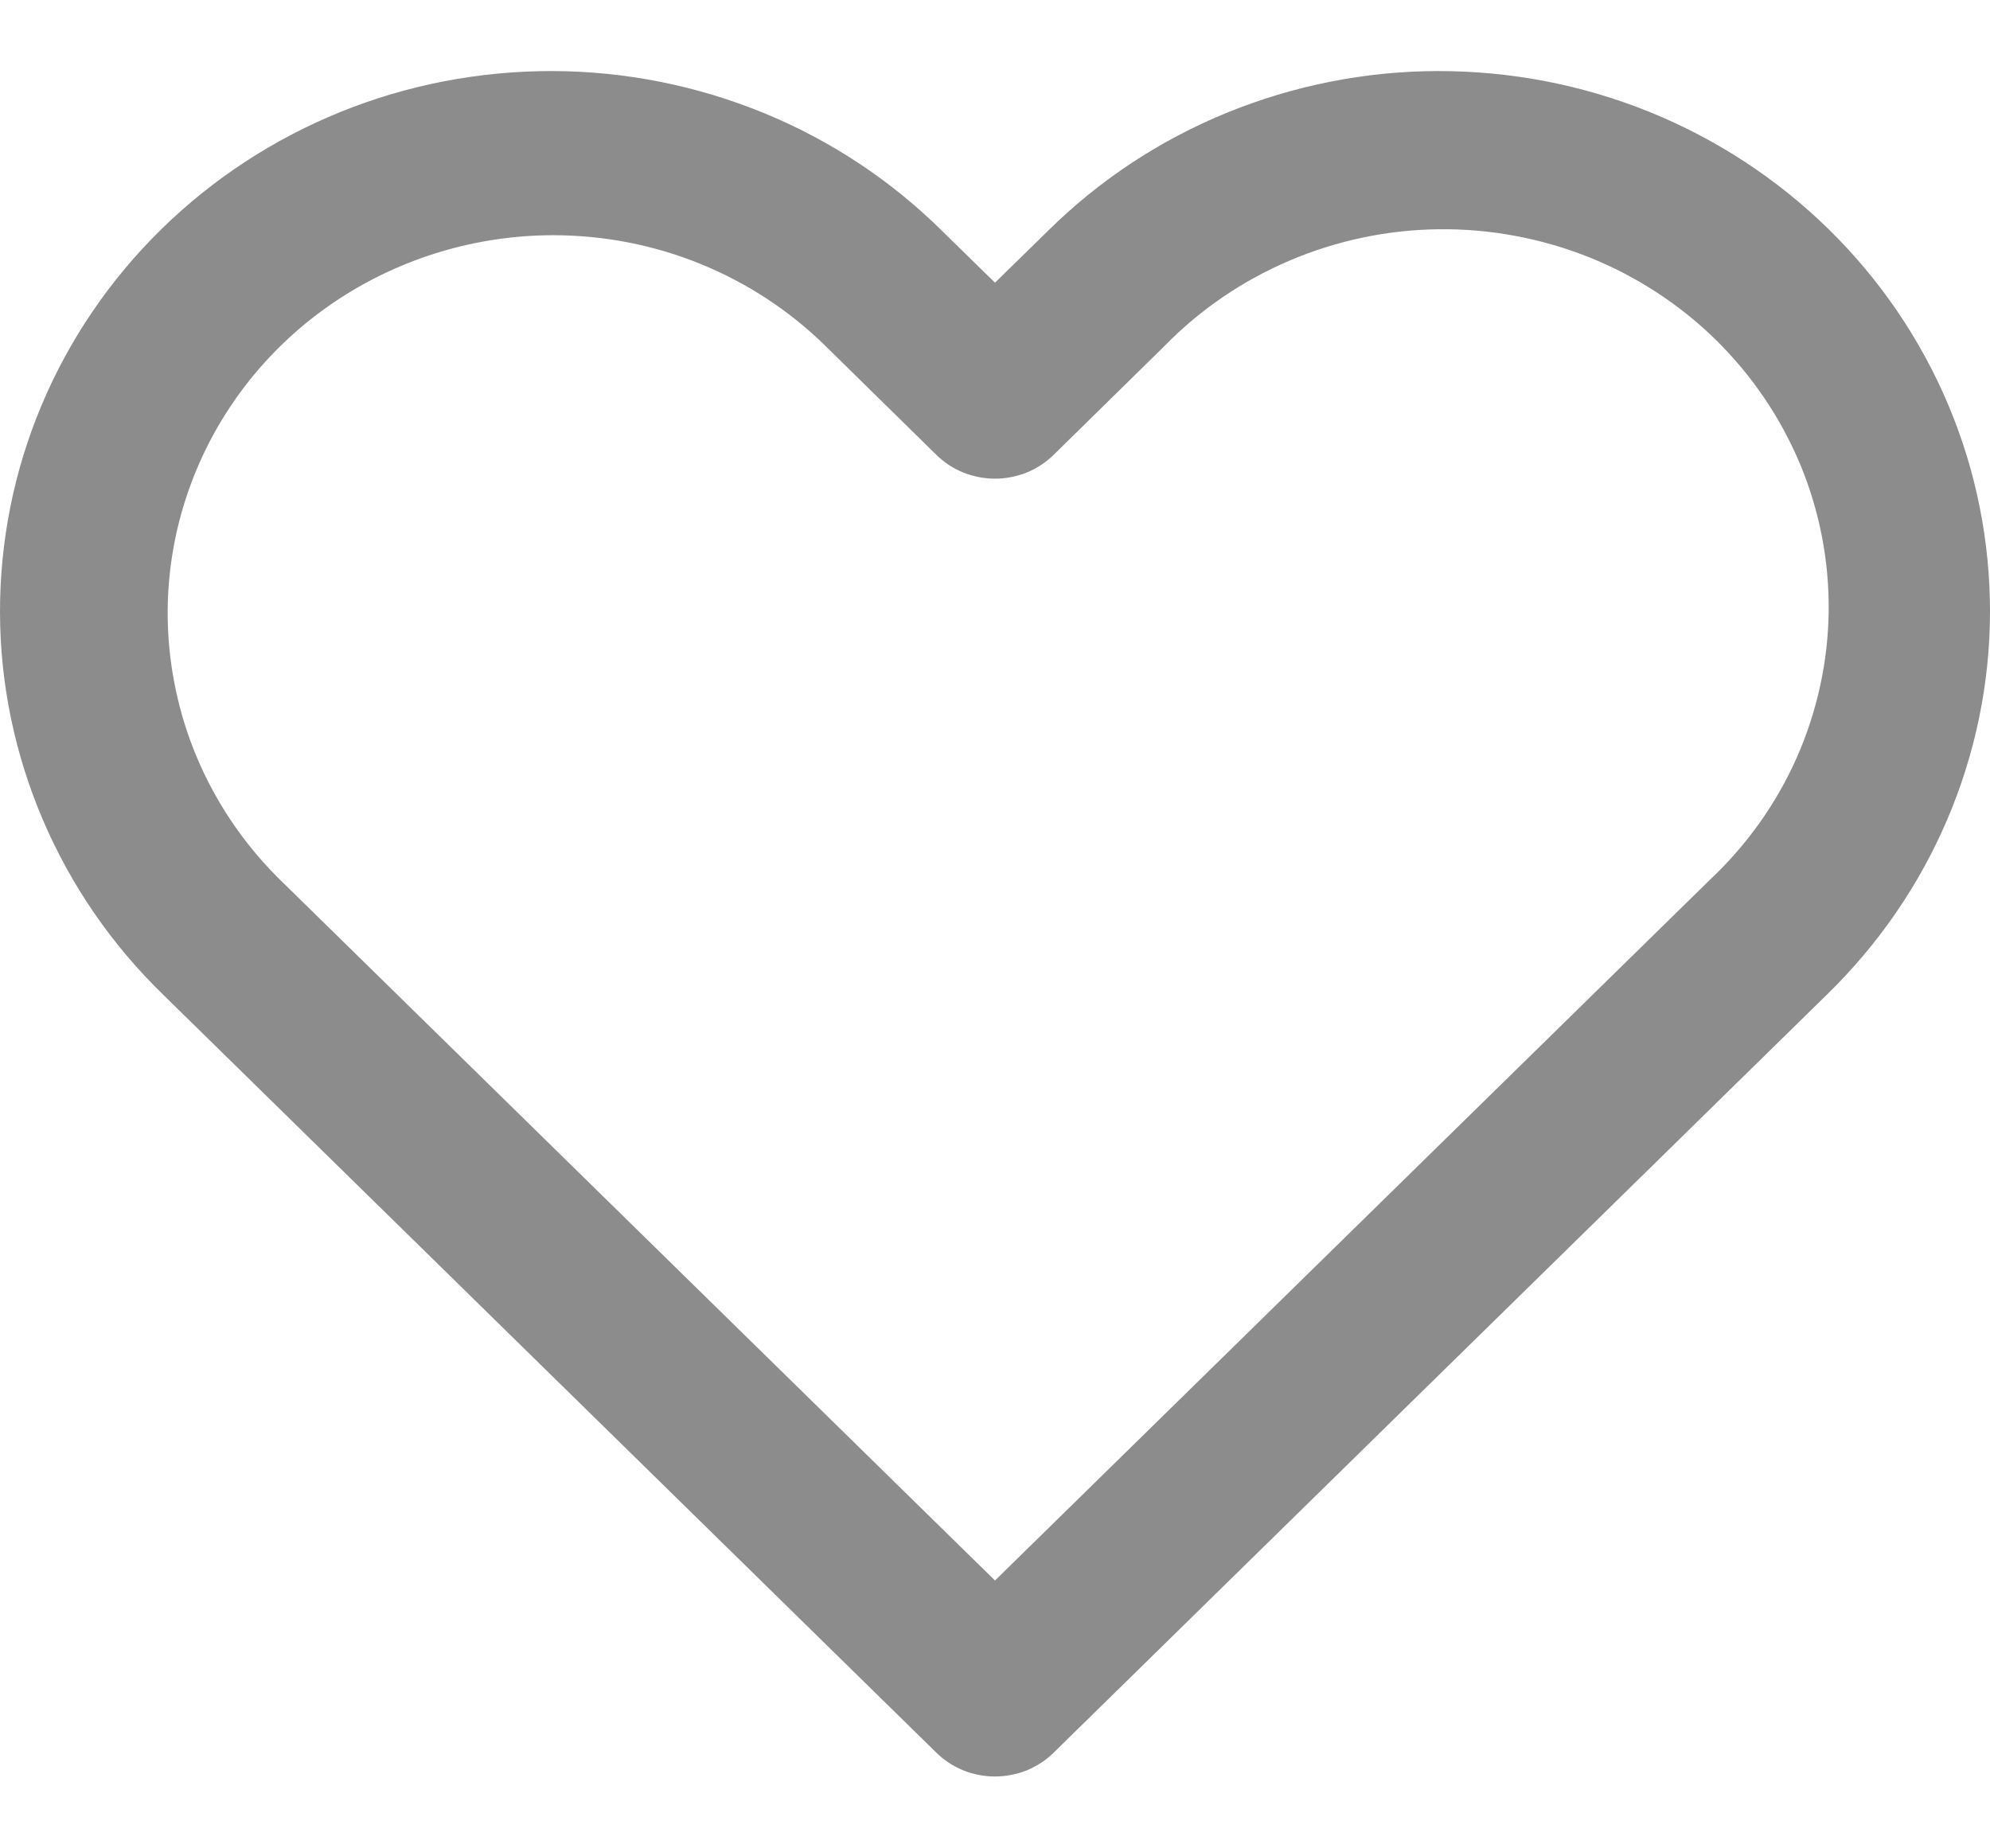
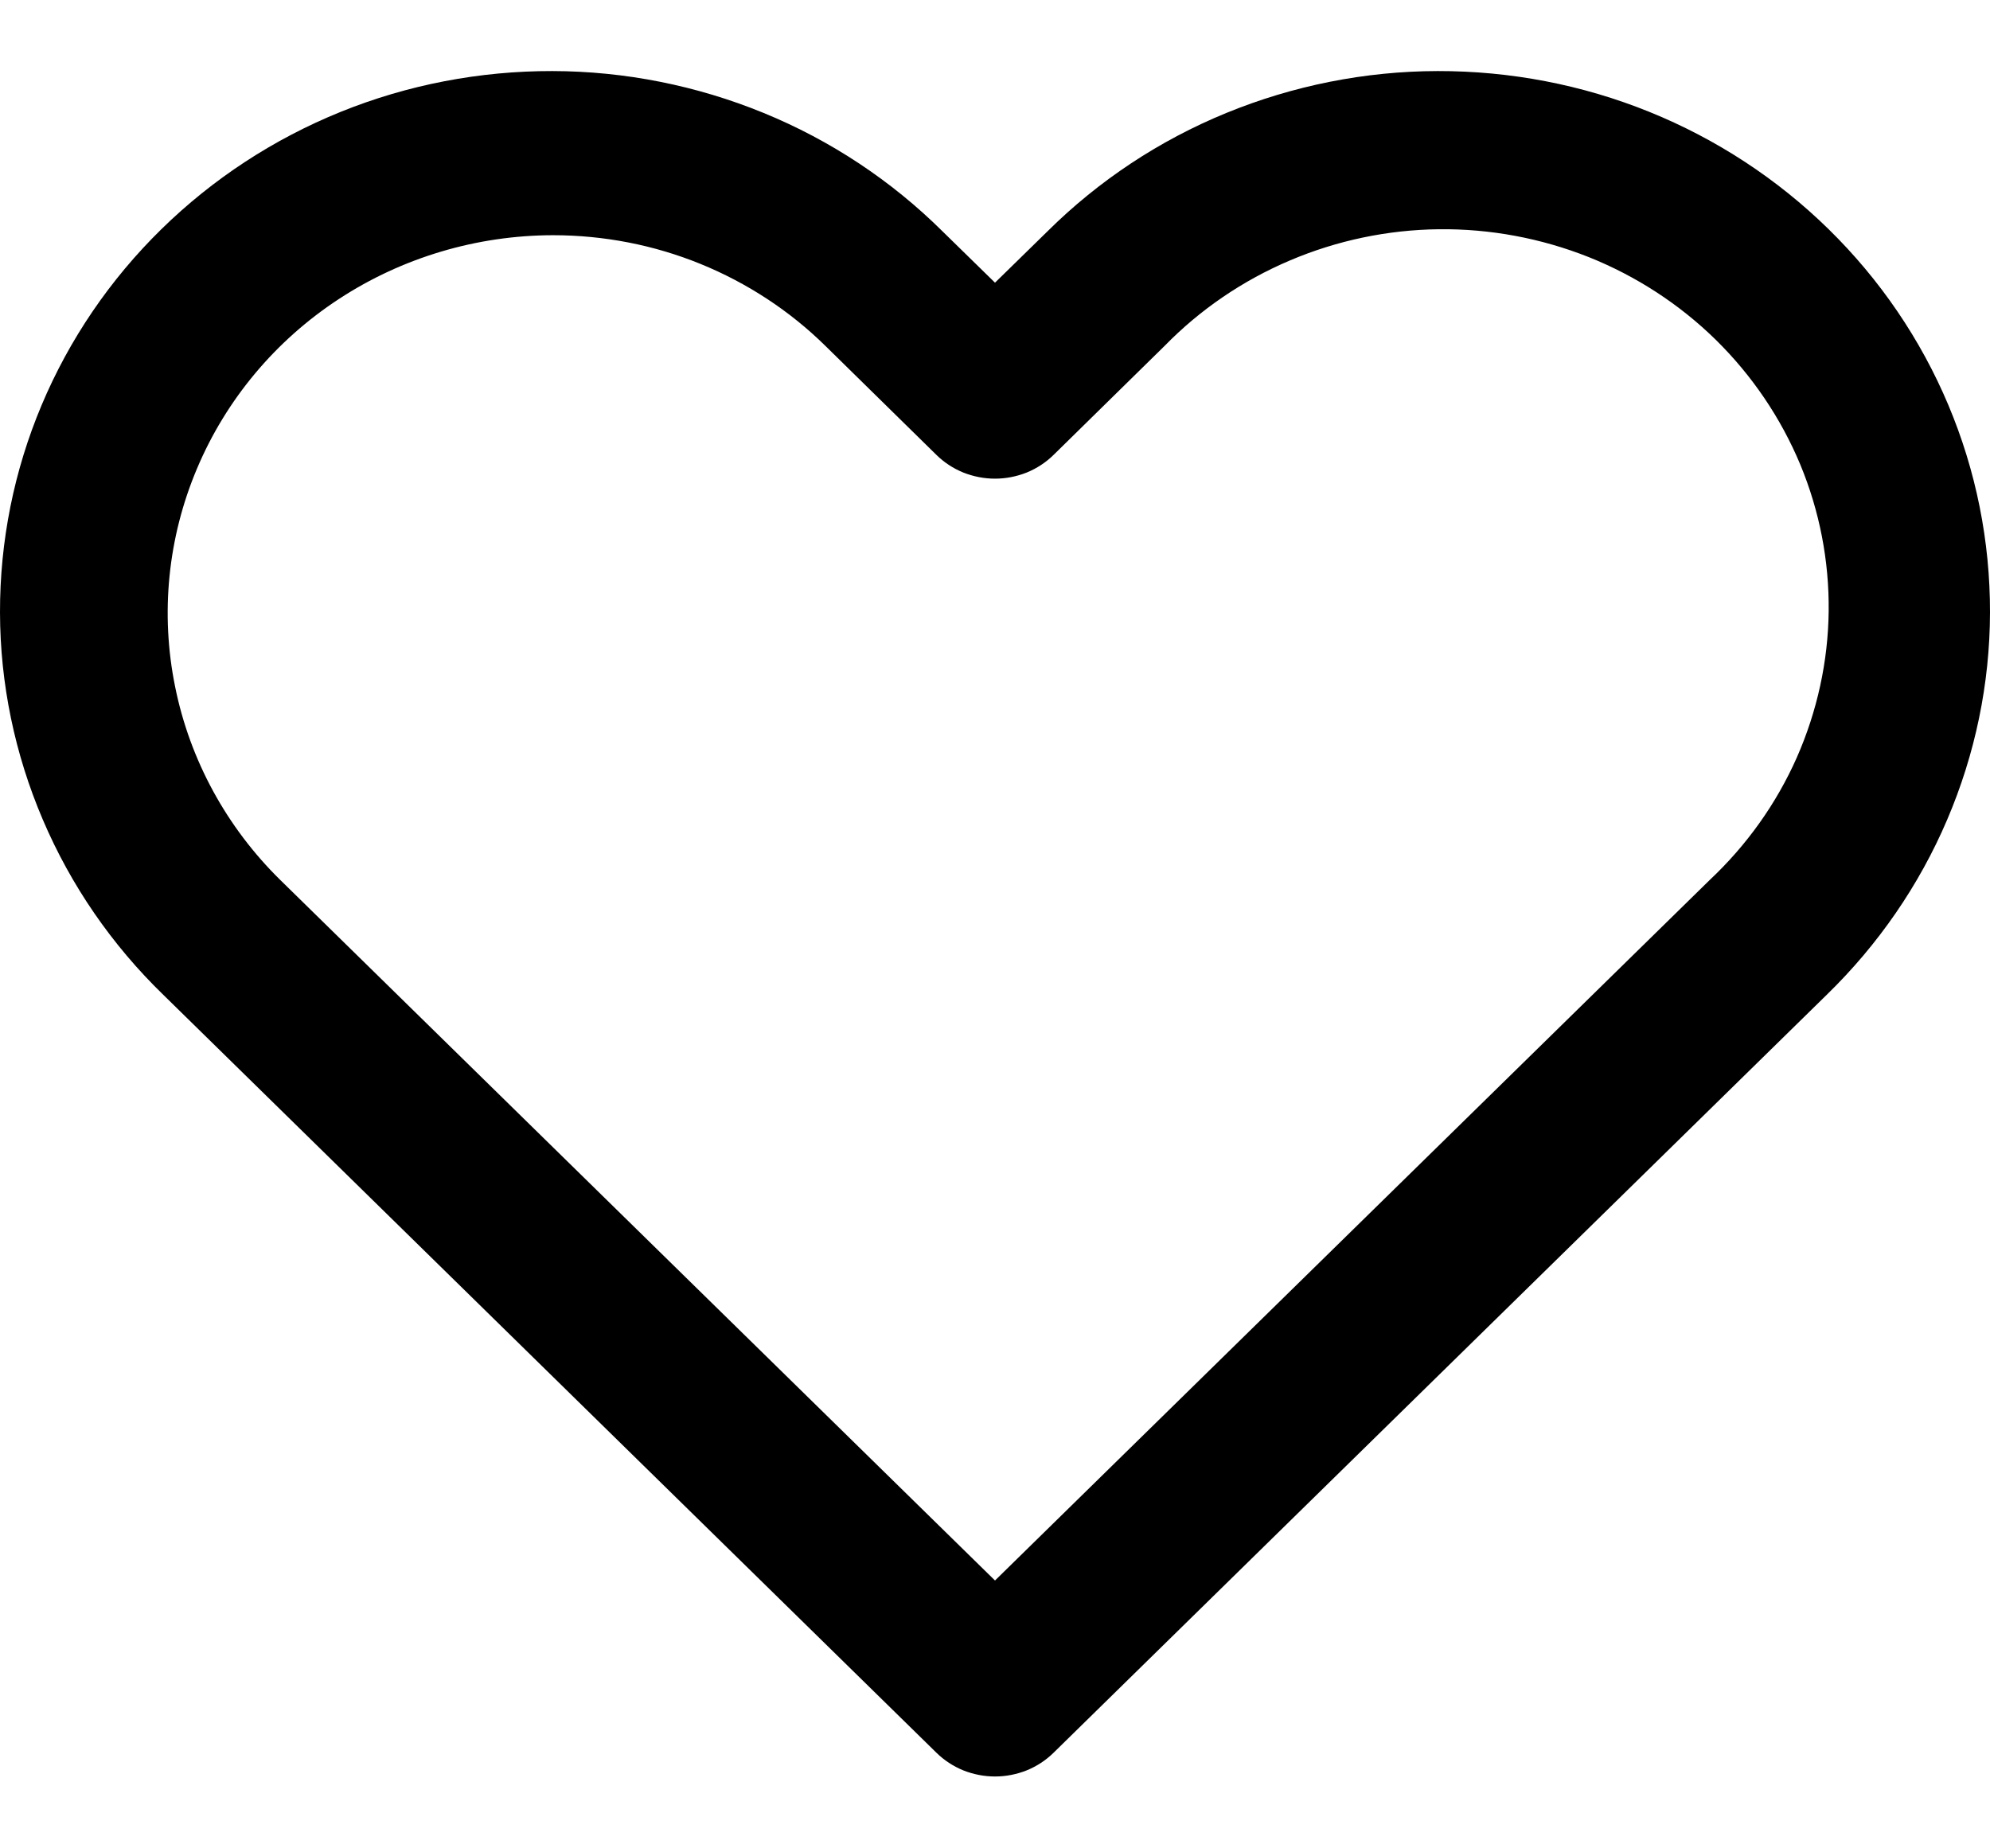
<svg xmlns="http://www.w3.org/2000/svg" width="14" height="13" viewBox="0 0 14 13" fill="none">
-   <path d="M6.588 12.333C6.642 12.386 6.706 12.428 6.777 12.457C6.848 12.485 6.923 12.5 7 12.5C7.077 12.5 7.152 12.485 7.223 12.457C7.294 12.428 7.358 12.386 7.412 12.333L12.851 7C13.213 6.648 13.502 6.229 13.699 5.767C13.896 5.306 13.999 4.81 14 4.31C14.001 3.809 13.902 3.313 13.707 2.85C13.512 2.387 13.226 1.967 12.865 1.613C12.504 1.259 12.075 0.978 11.603 0.787C11.131 0.596 10.625 0.499 10.114 0.5C9.604 0.501 9.098 0.602 8.627 0.795C8.156 0.988 7.729 1.271 7.37 1.627L7 1.989L6.63 1.627C6.271 1.271 5.844 0.988 5.373 0.795C4.902 0.602 4.396 0.501 3.886 0.5C3.375 0.499 2.869 0.596 2.397 0.787C1.925 0.978 1.496 1.259 1.135 1.613C0.774 1.967 0.488 2.387 0.293 2.85C0.098 3.313 -0.001 3.809 1.30493e-05 4.31C0.001 4.81 0.104 5.306 0.301 5.767C0.498 6.229 0.786 6.648 1.149 7L6.588 12.333ZM3.89 1.655C4.246 1.655 4.599 1.723 4.928 1.857C5.257 1.991 5.556 2.187 5.807 2.434L6.588 3.201C6.642 3.254 6.706 3.296 6.777 3.325C6.848 3.353 6.923 3.368 7 3.368C7.077 3.368 7.152 3.353 7.223 3.325C7.294 3.296 7.358 3.254 7.412 3.201L8.193 2.434C8.443 2.178 8.742 1.974 9.074 1.833C9.405 1.692 9.762 1.617 10.123 1.613C10.484 1.609 10.842 1.676 11.177 1.809C11.512 1.943 11.816 2.141 12.071 2.391C12.326 2.642 12.528 2.94 12.665 3.268C12.801 3.596 12.869 3.947 12.865 4.301C12.861 4.655 12.784 5.005 12.641 5.33C12.497 5.655 12.288 5.948 12.027 6.193L7 11.121L1.973 6.193C1.594 5.821 1.336 5.348 1.232 4.832C1.127 4.316 1.181 3.782 1.386 3.297C1.591 2.811 1.938 2.396 2.384 2.104C2.83 1.812 3.354 1.656 3.89 1.655V1.655Z" fill="#8C8C8C" />
+   <path d="M6.588 12.333C6.642 12.386 6.706 12.428 6.777 12.457C6.848 12.485 6.923 12.5 7 12.5C7.077 12.5 7.152 12.485 7.223 12.457C7.294 12.428 7.358 12.386 7.412 12.333L12.851 7C13.213 6.648 13.502 6.229 13.699 5.767C13.896 5.306 13.999 4.81 14 4.31C14.001 3.809 13.902 3.313 13.707 2.85C13.512 2.387 13.226 1.967 12.865 1.613C12.504 1.259 12.075 0.978 11.603 0.787C11.131 0.596 10.625 0.499 10.114 0.5C9.604 0.501 9.098 0.602 8.627 0.795C8.156 0.988 7.729 1.271 7.37 1.627L7 1.989L6.63 1.627C6.271 1.271 5.844 0.988 5.373 0.795C4.902 0.602 4.396 0.501 3.886 0.5C3.375 0.499 2.869 0.596 2.397 0.787C1.925 0.978 1.496 1.259 1.135 1.613C0.774 1.967 0.488 2.387 0.293 2.85C0.098 3.313 -0.001 3.809 1.30493e-05 4.31C0.001 4.81 0.104 5.306 0.301 5.767C0.498 6.229 0.786 6.648 1.149 7L6.588 12.333ZM3.89 1.655C4.246 1.655 4.599 1.723 4.928 1.857C5.257 1.991 5.556 2.187 5.807 2.434L6.588 3.201C6.642 3.254 6.706 3.296 6.777 3.325C6.848 3.353 6.923 3.368 7 3.368C7.077 3.368 7.152 3.353 7.223 3.325C7.294 3.296 7.358 3.254 7.412 3.201L8.193 2.434C8.443 2.178 8.742 1.974 9.074 1.833C9.405 1.692 9.762 1.617 10.123 1.613C10.484 1.609 10.842 1.676 11.177 1.809C11.512 1.943 11.816 2.141 12.071 2.391C12.326 2.642 12.528 2.94 12.665 3.268C12.801 3.596 12.869 3.947 12.865 4.301C12.861 4.655 12.784 5.005 12.641 5.33C12.497 5.655 12.288 5.948 12.027 6.193L7 11.121L1.973 6.193C1.594 5.821 1.336 5.348 1.232 4.832C1.127 4.316 1.181 3.782 1.386 3.297C1.591 2.811 1.938 2.396 2.384 2.104C2.83 1.812 3.354 1.656 3.89 1.655Z" fill="black" />
</svg>
